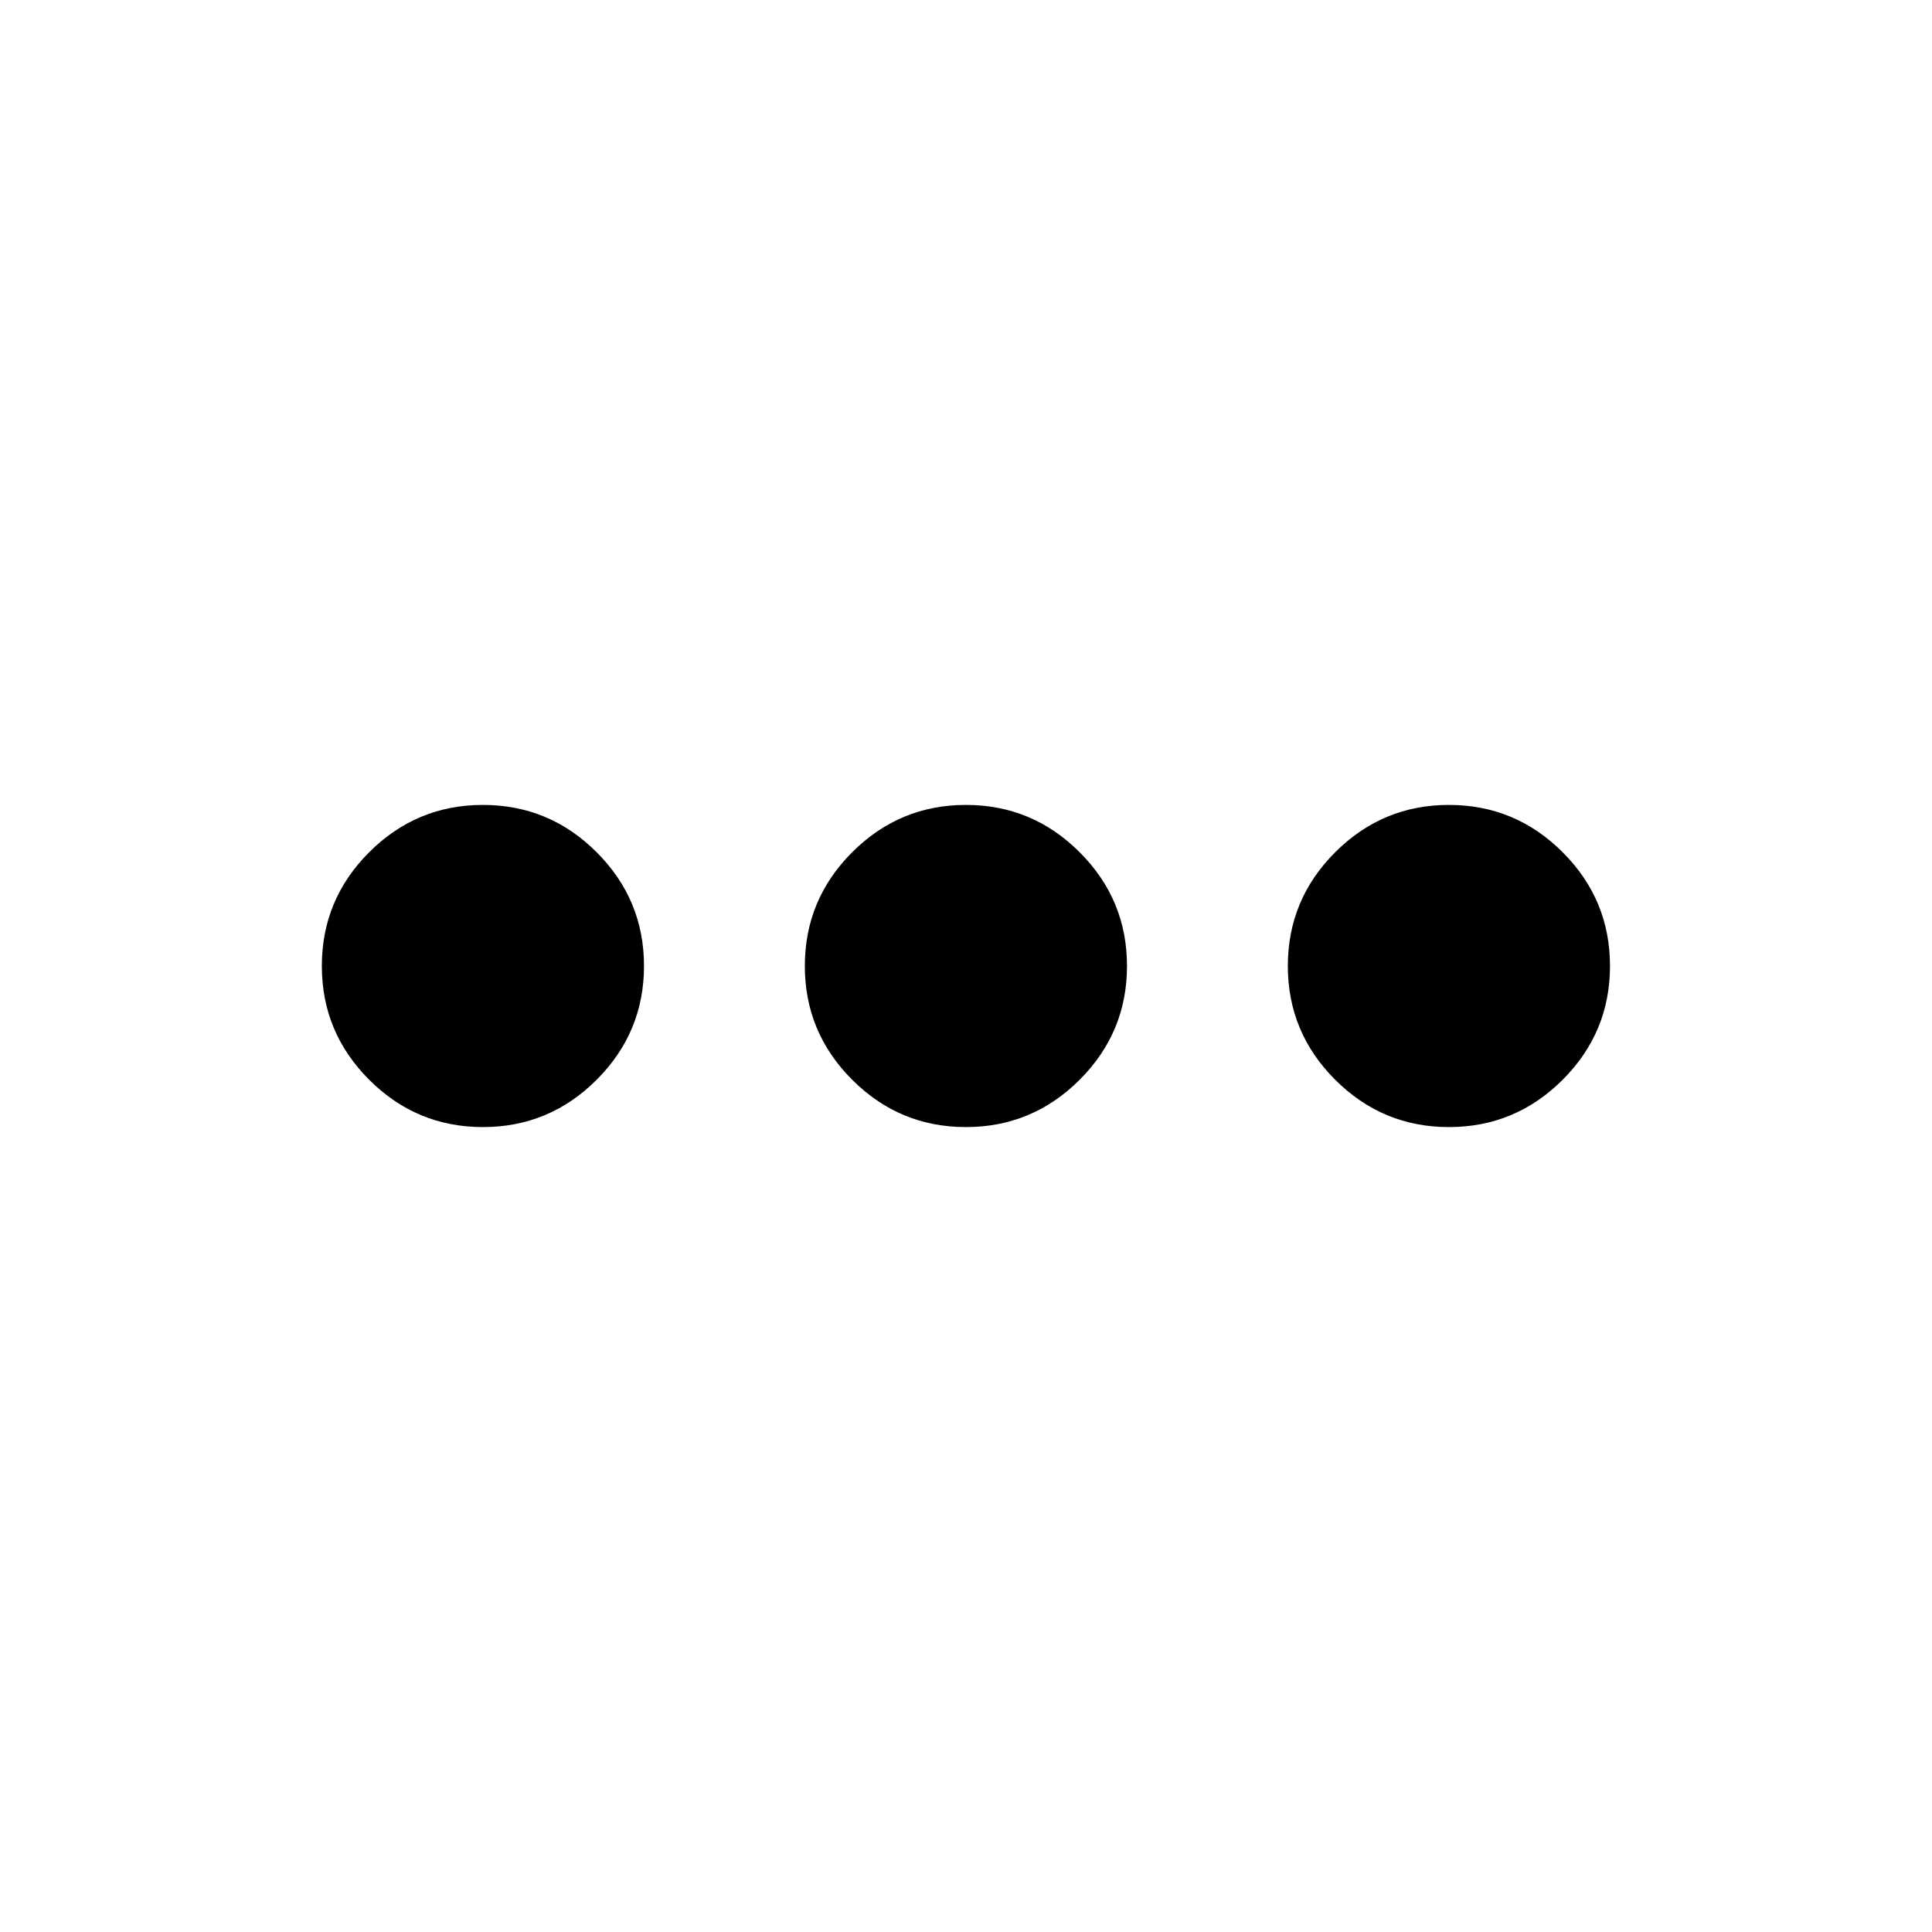
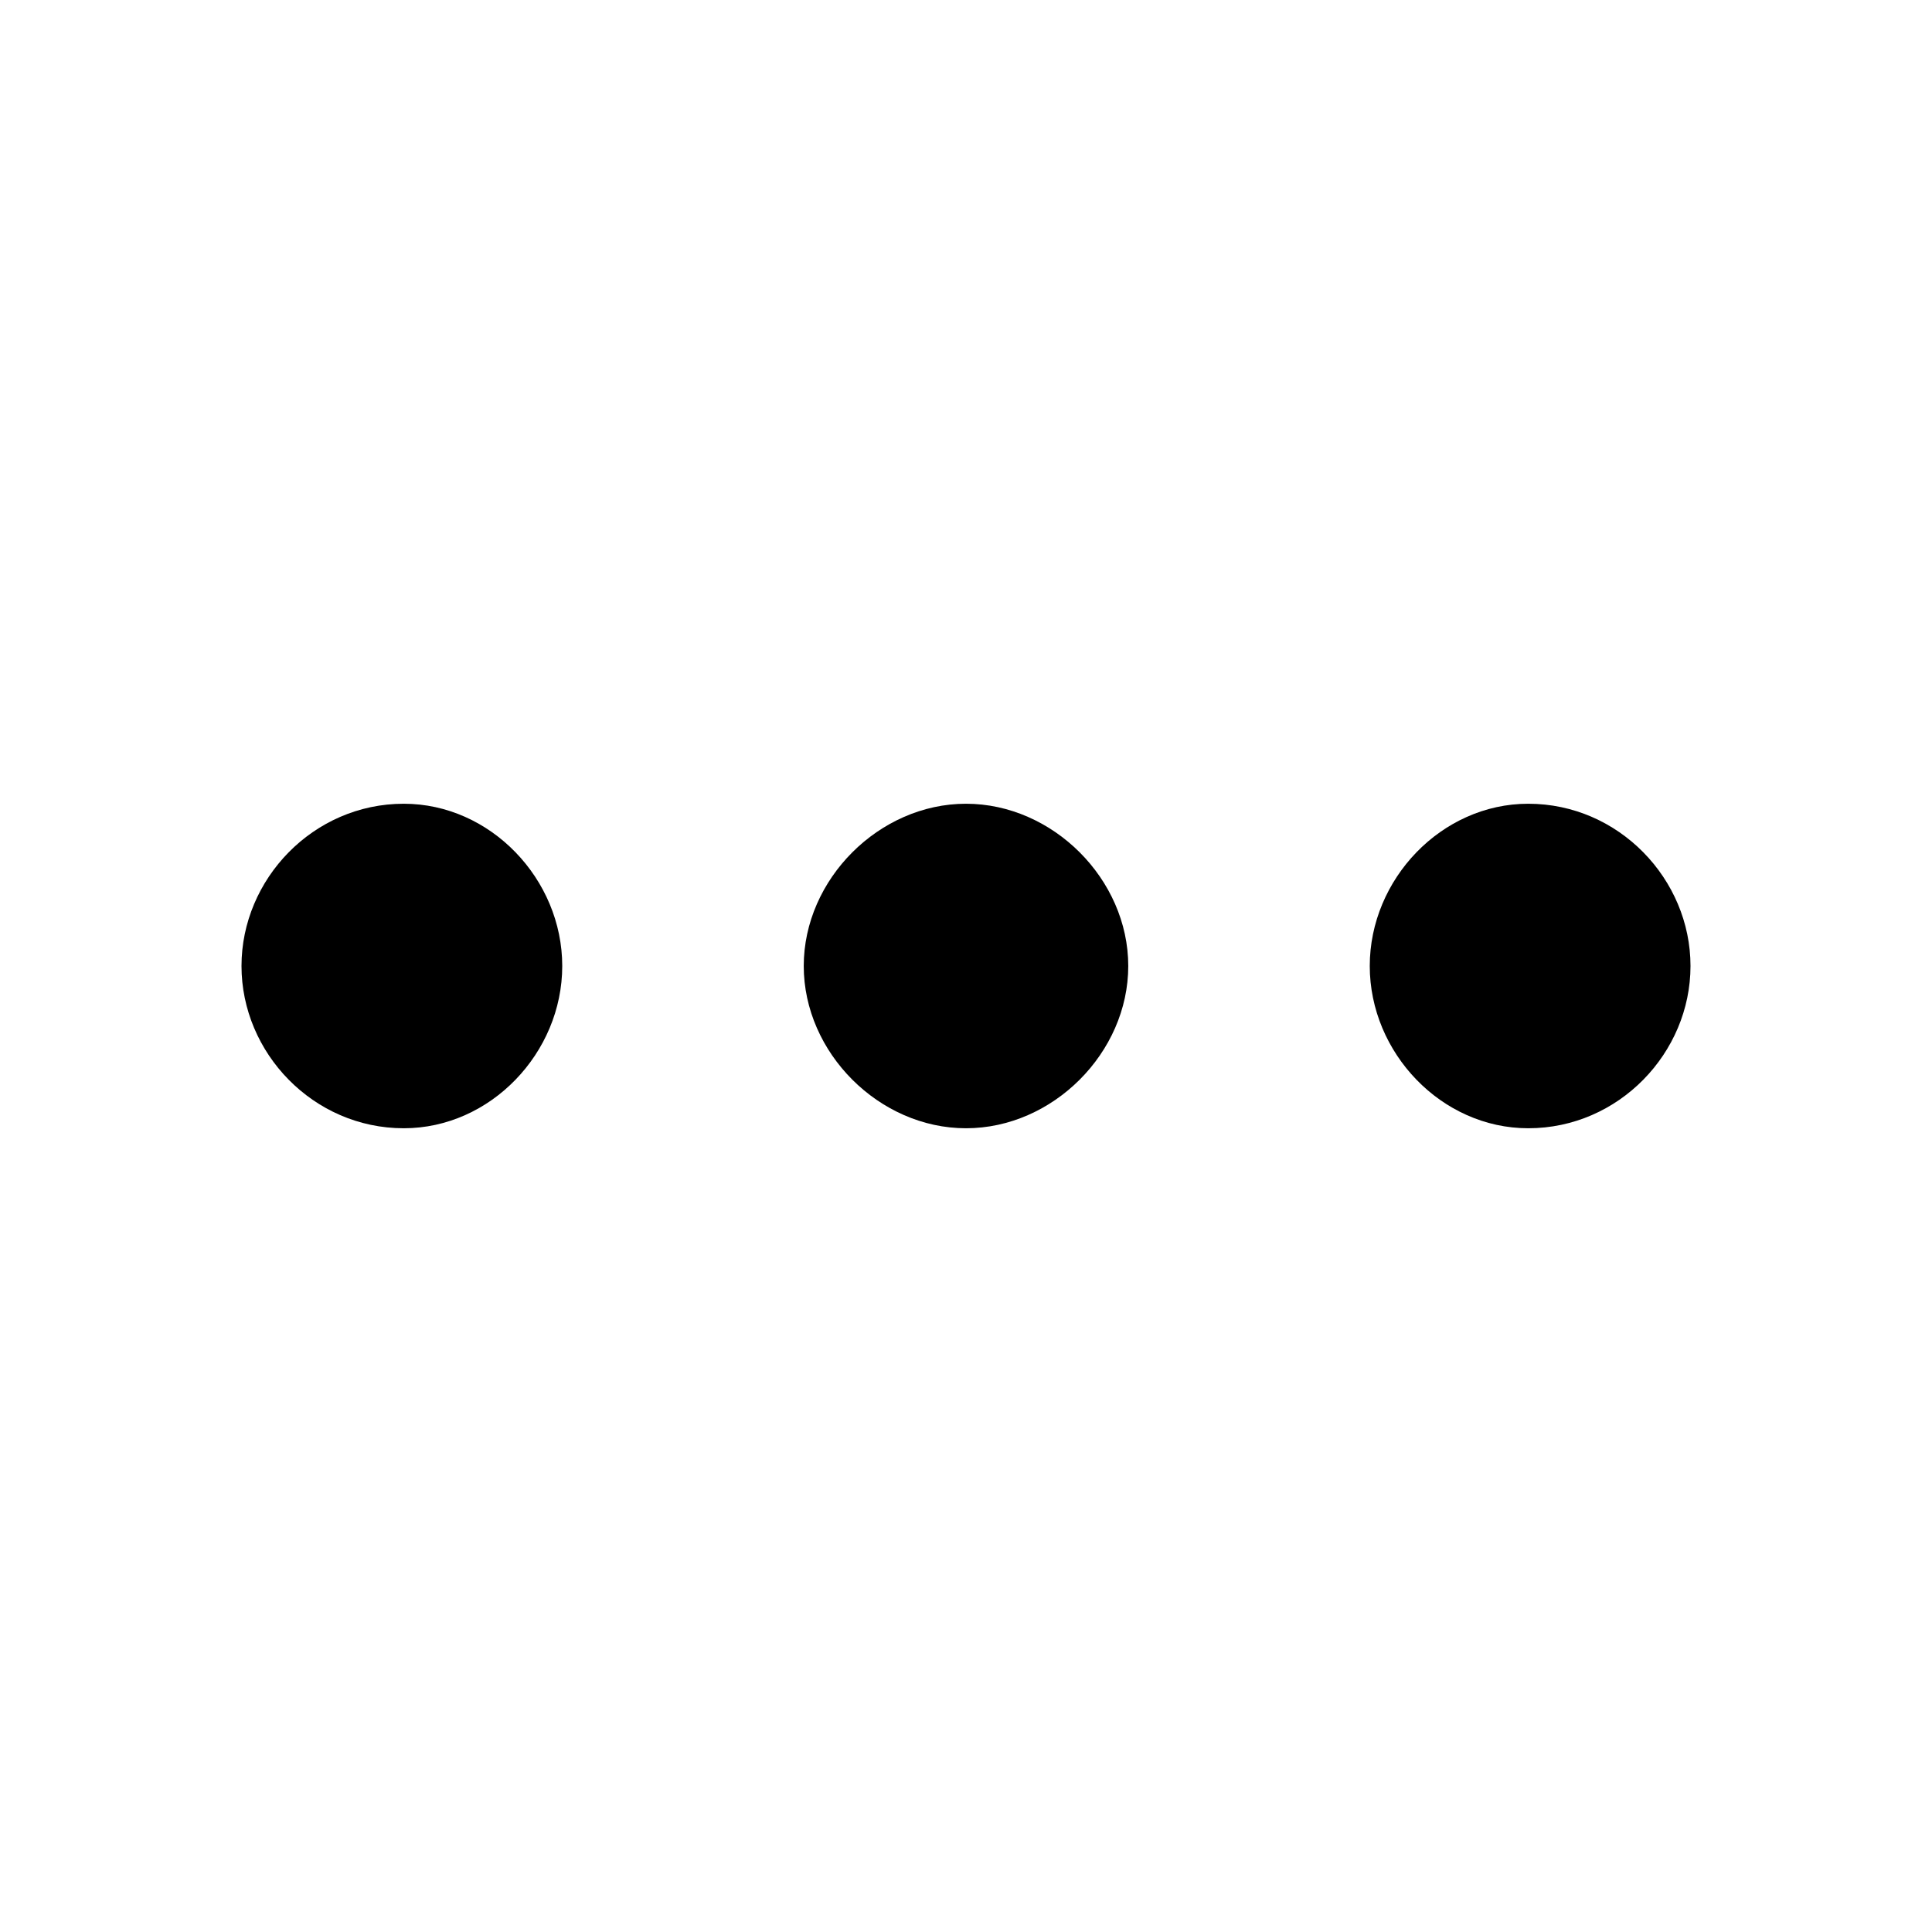
- <svg xmlns="http://www.w3.org/2000/svg" viewBox="0 0 24 24">
-   <path d="m20 12c0 .55-.196 1.021-.588 1.413s-.863.588-1.413.588-1.021-.196-1.413-.588-.588-.863-.588-1.413.196-1.021.588-1.413.863-.588 1.413-.588 1.021.196 1.413.588.588.863.588 1.413zm-6 0c0 .55-.196 1.021-.588 1.413s-.863.588-1.413.588-1.021-.196-1.413-.588-.588-.863-.588-1.413.196-1.021.588-1.413.863-.588 1.413-.588 1.021.196 1.413.588.588.863.588 1.413zm-6 0c0 .55-.196 1.021-.588 1.413s-.863.588-1.413.588-1.021-.196-1.413-.588-.588-.863-.588-1.413.196-1.021.588-1.413.863-.588 1.413-.588 1.021.196 1.413.588.588.863.588 1.413z" />
+ <svg xmlns="http://www.w3.org/2000/svg" viewBox="0 0 512 512">
+   <path d="m107 213c-24 0-43 20-43 43 0 23 19 43 43 43 23 0 42-20 42-43 0-23-19-43-42-43z m298 0c-23 0-42 20-42 43 0 23 19 43 42 43 24 0 43-20 43-43 0-23-19-43-43-43z m-149 0c-23 0-43 20-43 43 0 23 20 43 43 43 23 0 43-20 43-43 0-23-20-43-43-43z" />
</svg>
